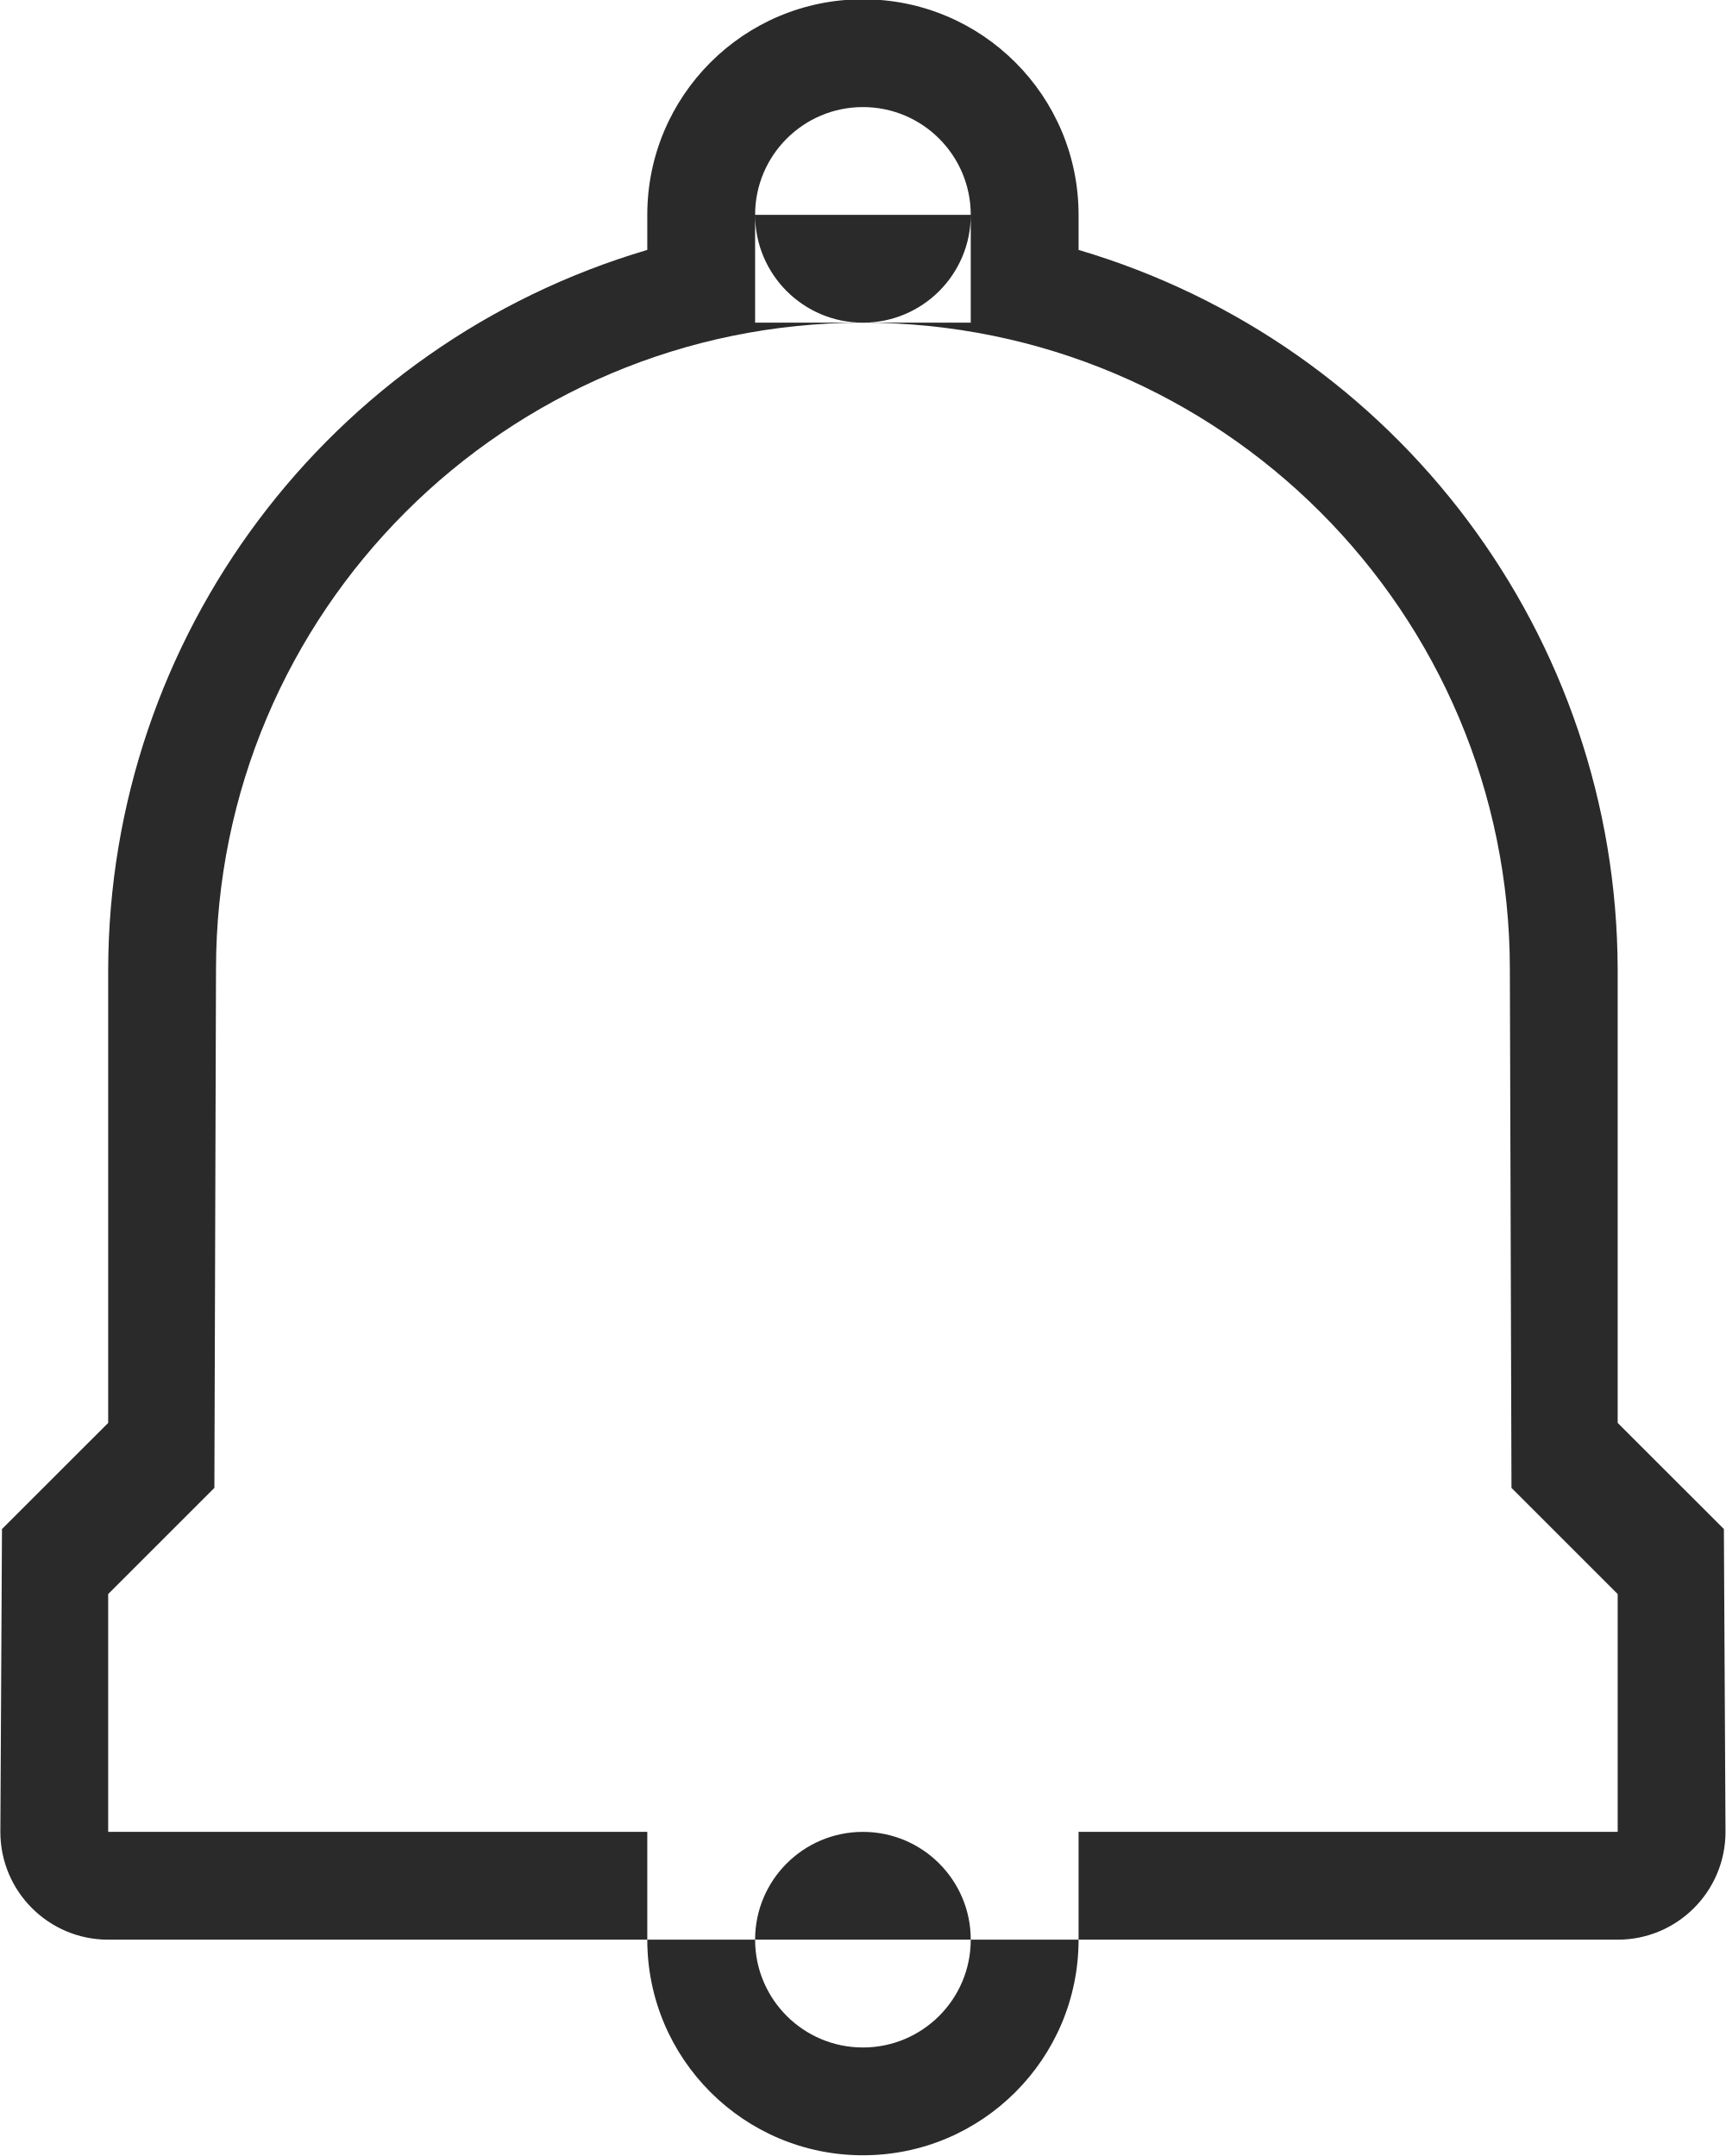
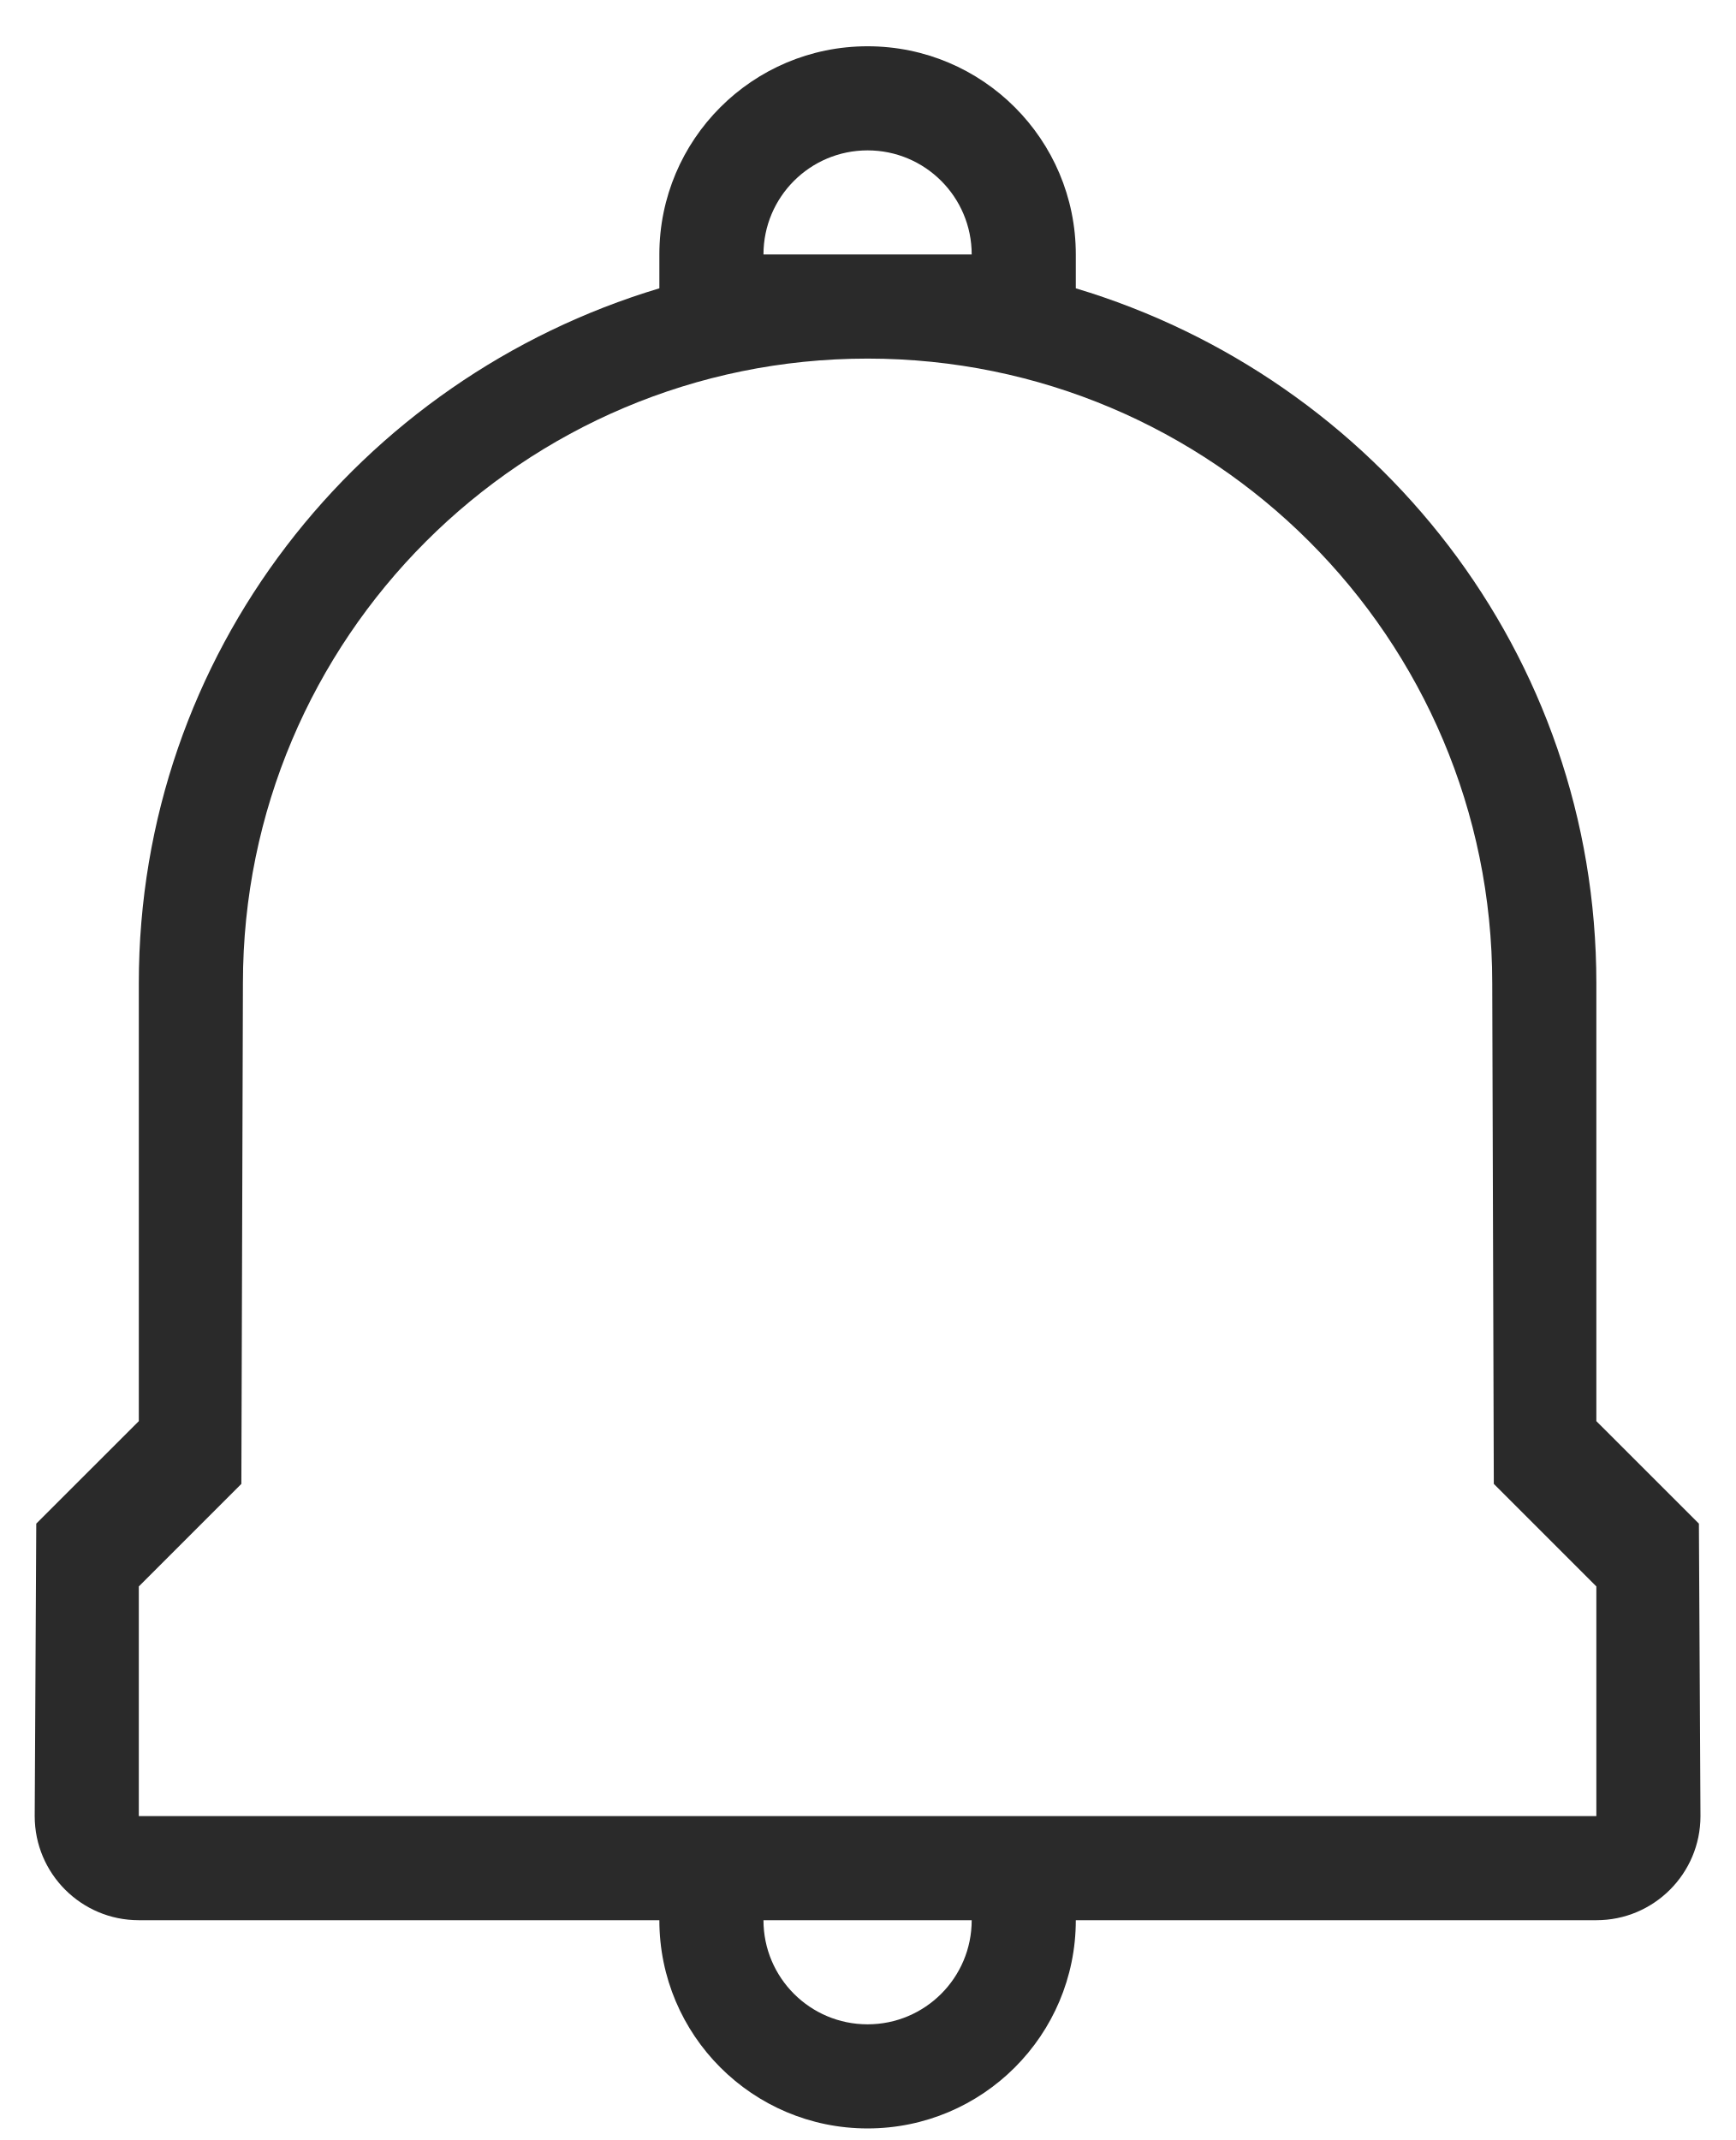
- <svg xmlns="http://www.w3.org/2000/svg" width="28.812" height="36" viewBox="0 0 28.812 36">
-   <defs>
-     <style>.cls-1{fill:#2a2a2a;fill-rule:evenodd}</style>
-   </defs>
-   <path id="ico-notifications" class="cls-1" d="M86.4 356.4a1.8 1.8 0 0 1-1.8 1.8h-9a3.6 3.6 0 0 1-7.2 0h-9a1.8 1.8 0 0 1-1.8-1.8l.027-5.057 1.773-1.772V342a12.559 12.559 0 0 1 9-12.015v-.585a3.6 3.6 0 0 1 7.2 0v.585a12.559 12.559 0 0 1 9 12.015v7.571l1.773 1.772zM82.8 342a10.8 10.8 0 1 0-21.6 0l-.027 8.656-1.773 1.773v3.971h25.2v-3.971l-1.773-1.773zM72 356.4a1.8 1.8 0 1 1-1.8 1.8 1.8 1.8 0 0 1 1.8-1.8zm-3.6 0h7.2v1.8h-7.2v-1.8zm3.6-28.8a1.8 1.8 0 1 1-1.8 1.8 1.8 1.8 0 0 1 1.8-1.8zm-1.8 1.8h3.6v1.8h-3.6v-1.8z" transform="translate(-57.594 -325.812)" />
+ <svg xmlns="http://www.w3.org/2000/svg" width="30" height="37">
+   <path fill-rule="evenodd" fill="#2A2A2A" d="M27.6 33.2h-9a3.6 3.6 0 0 1-7.2 0h-9a1.8 1.8 0 0 1-1.8-1.8l.027-5.057L2.4 24.571V17c0-5.699 3.808-10.458 9-12.015V4.4a3.6 3.6 0 1 1 7.2 0v.585c5.192 1.557 9 6.316 9 12.015v7.571l1.773 1.772.027 5.057a1.8 1.8 0 0 1-1.8 1.8zM15 35a1.8 1.8 0 0 0 1.8-1.8h-3.6A1.8 1.8 0 0 0 15 35zm0-32.4a1.8 1.8 0 0 0-1.8 1.8h3.6A1.8 1.8 0 0 0 15 2.6zm12.6 24.829l-1.773-1.773L25.8 17c0-5.965-4.836-10.8-10.8-10.8C9.035 6.2 4.2 11.035 4.2 17l-.027 8.656L2.4 27.429V31.4h25.2v-3.971z" />
</svg>
